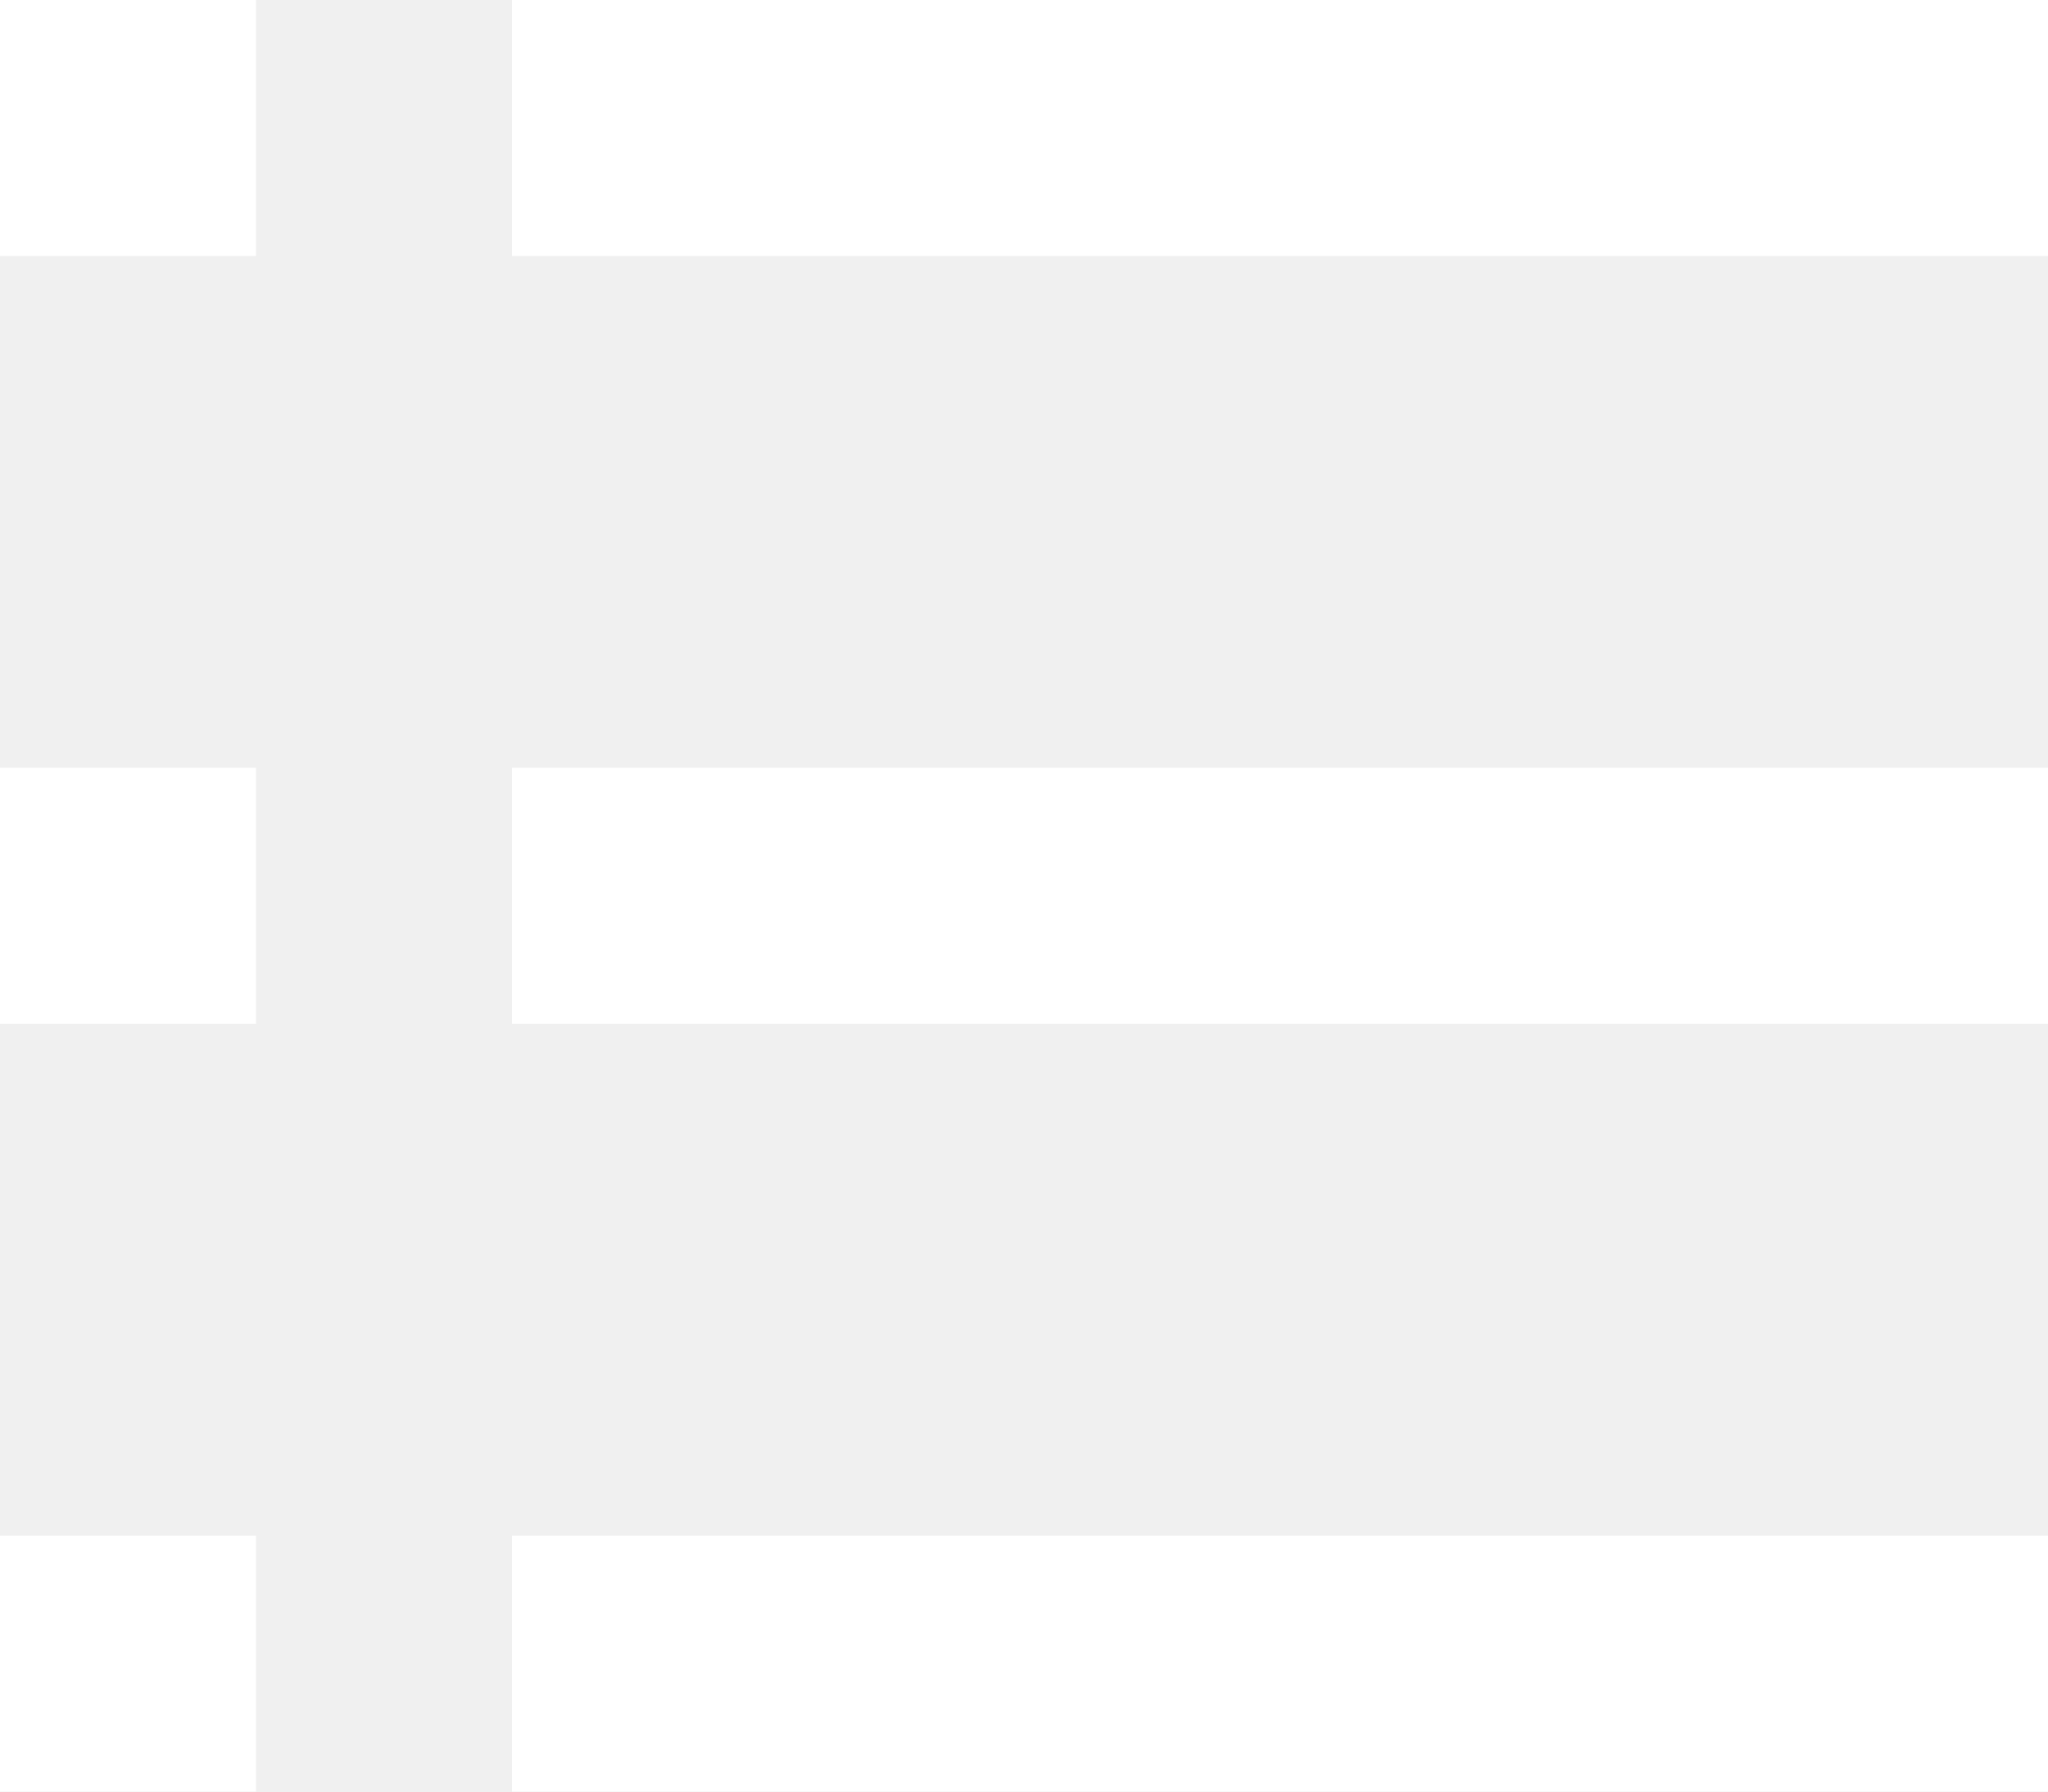
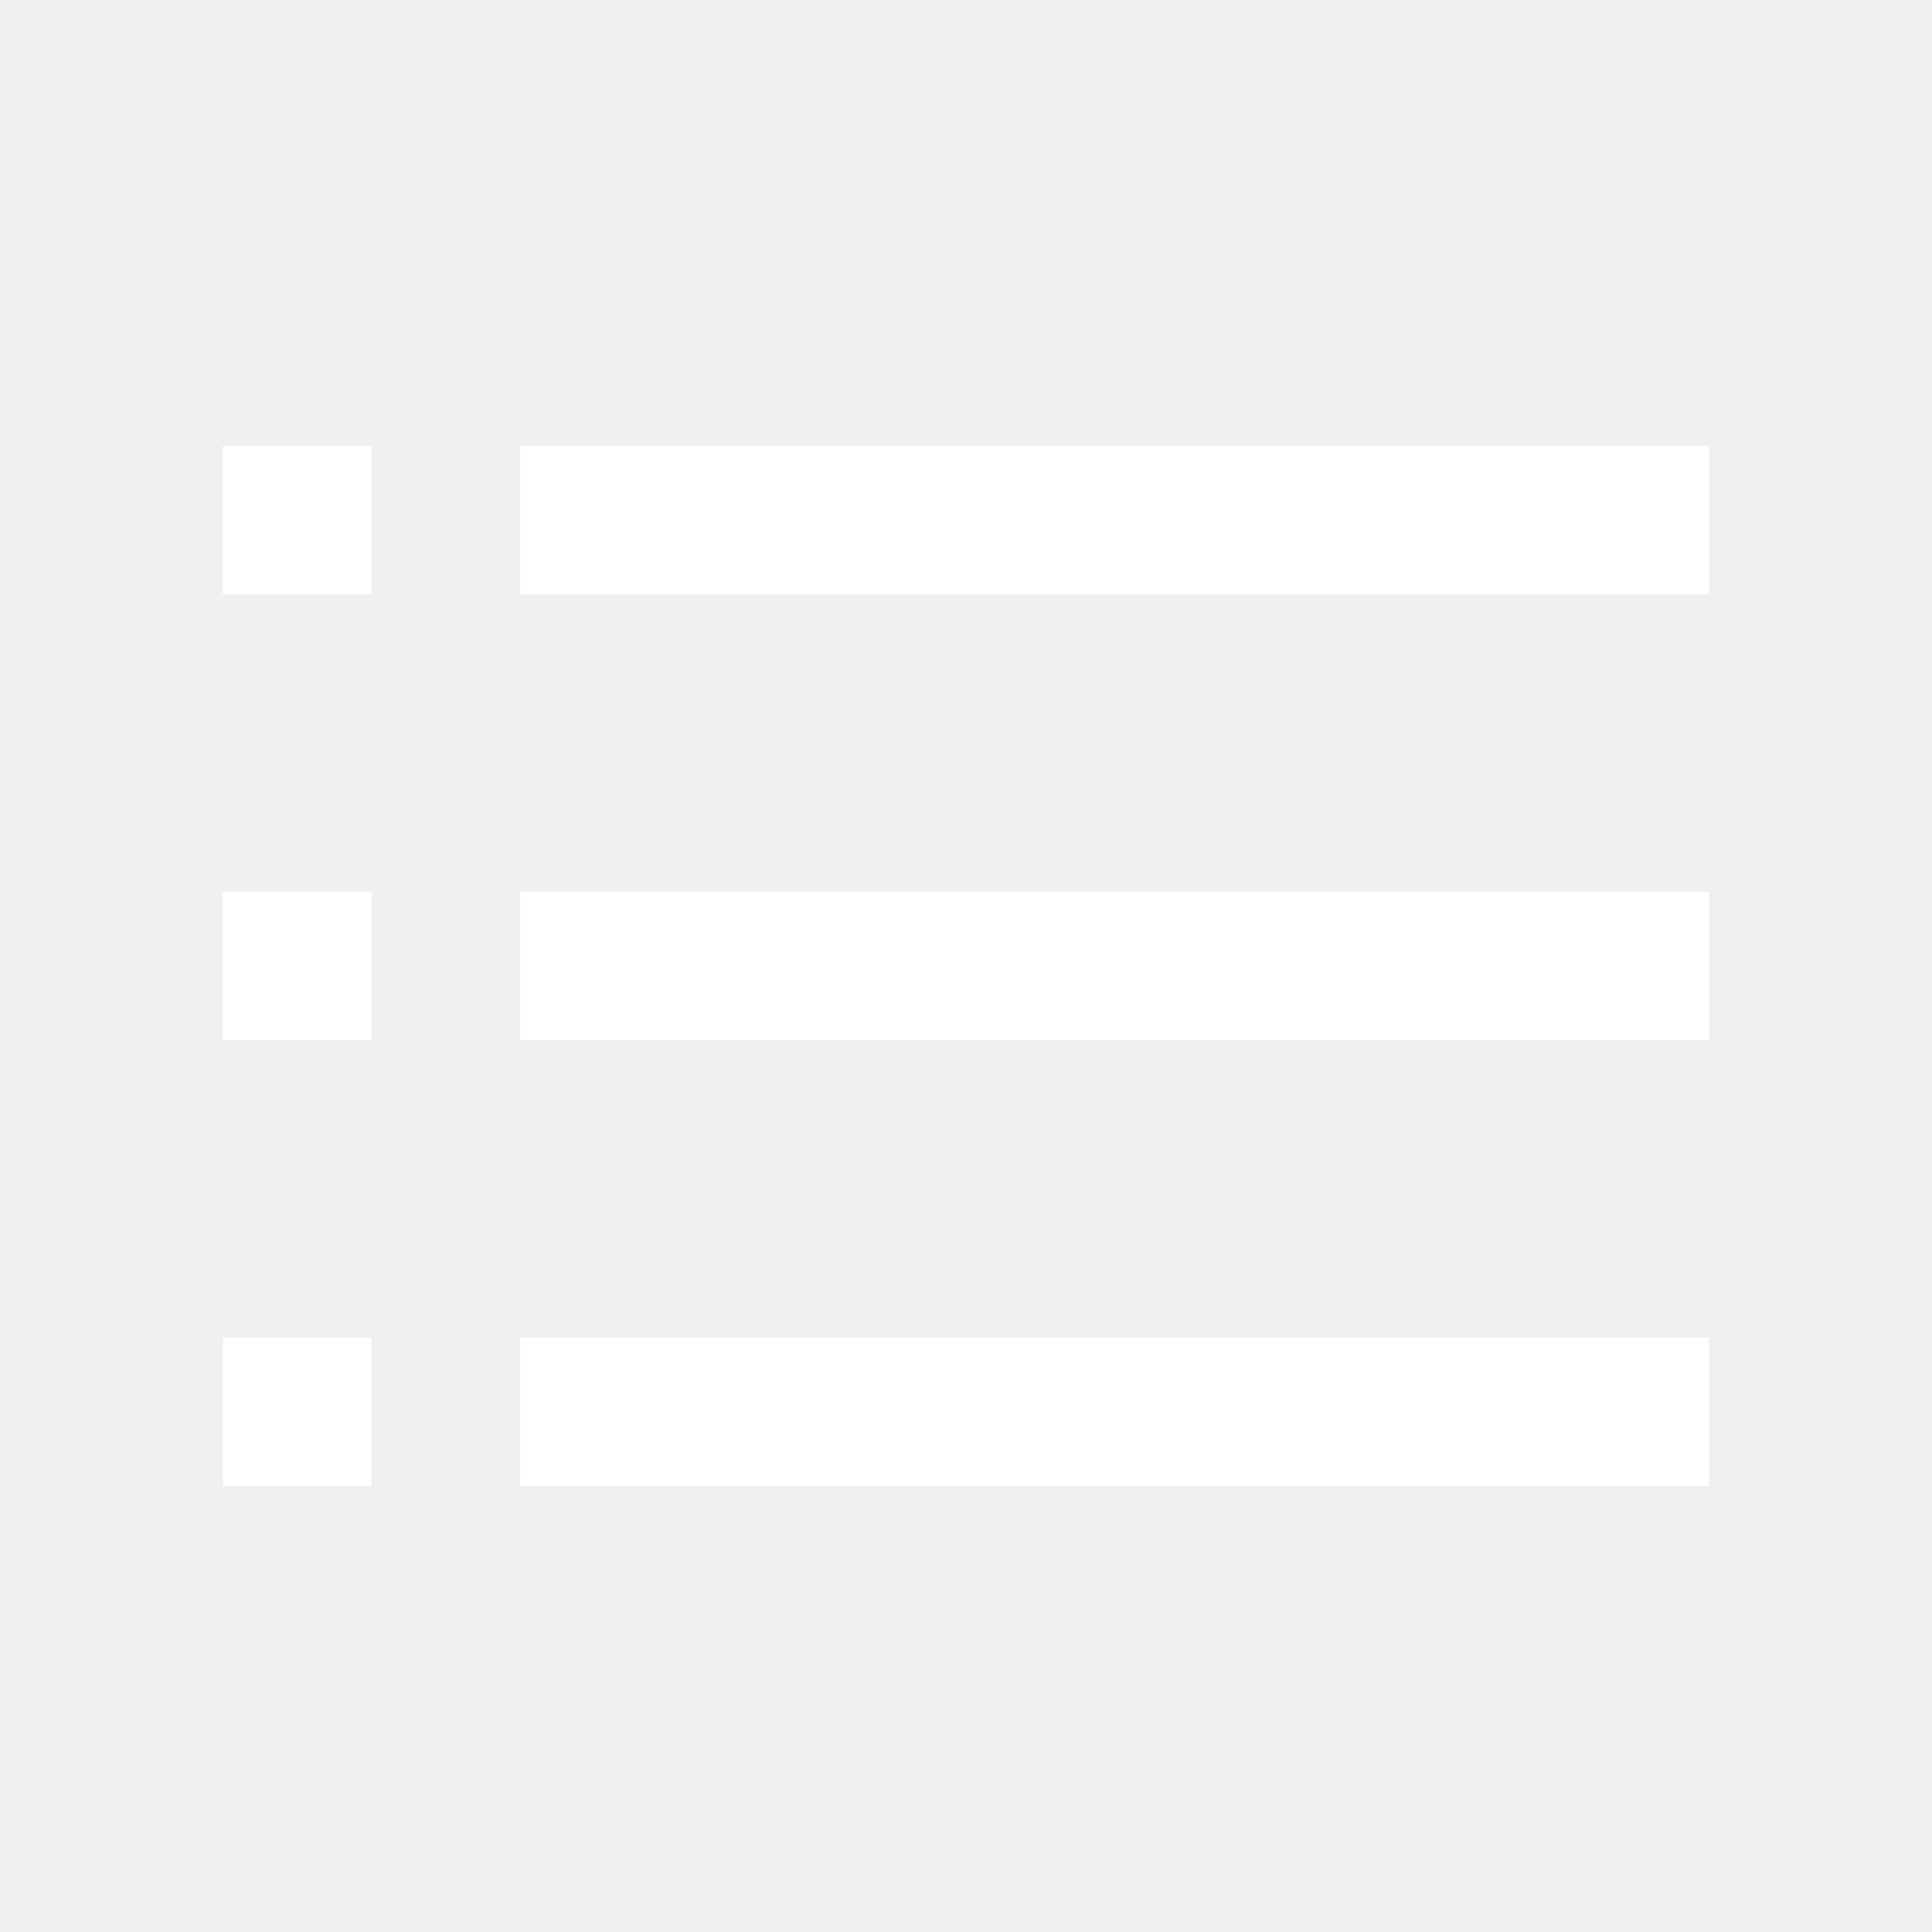
- <svg xmlns="http://www.w3.org/2000/svg" width="16px" height="14px">
-   <g fill="#fff">
-     <rect x="4" y="0" width="16" height="2" />
-     <rect x="4" y="6" width="16" height="2" />
-     <rect x="0" y="0" width="2" height="2" />
-     <rect x="0" y="6" width="2" height="2" />
-     <rect x="4" y="12" width="16" height="2" />
-     <rect x="0" y="12" width="2" height="2" />
+ <svg xmlns="http://www.w3.org/2000/svg" width="26" height="26" viewBox="0 0 26 26">
+   <g fill-rule="evenodd" fill="#fff">
+     <rect width="16" height="2" x="7" y="6" />
+     <rect width="16" height="2" x="7" y="12" />
+     <rect width="2" height="2" x="3" y="6" />
+     <rect width="2" height="2" x="3" y="12" />
+     <rect width="16" height="2" x="7" y="18" />
+     <rect width="2" height="2" x="3" y="18" />
  </g>
</svg>
